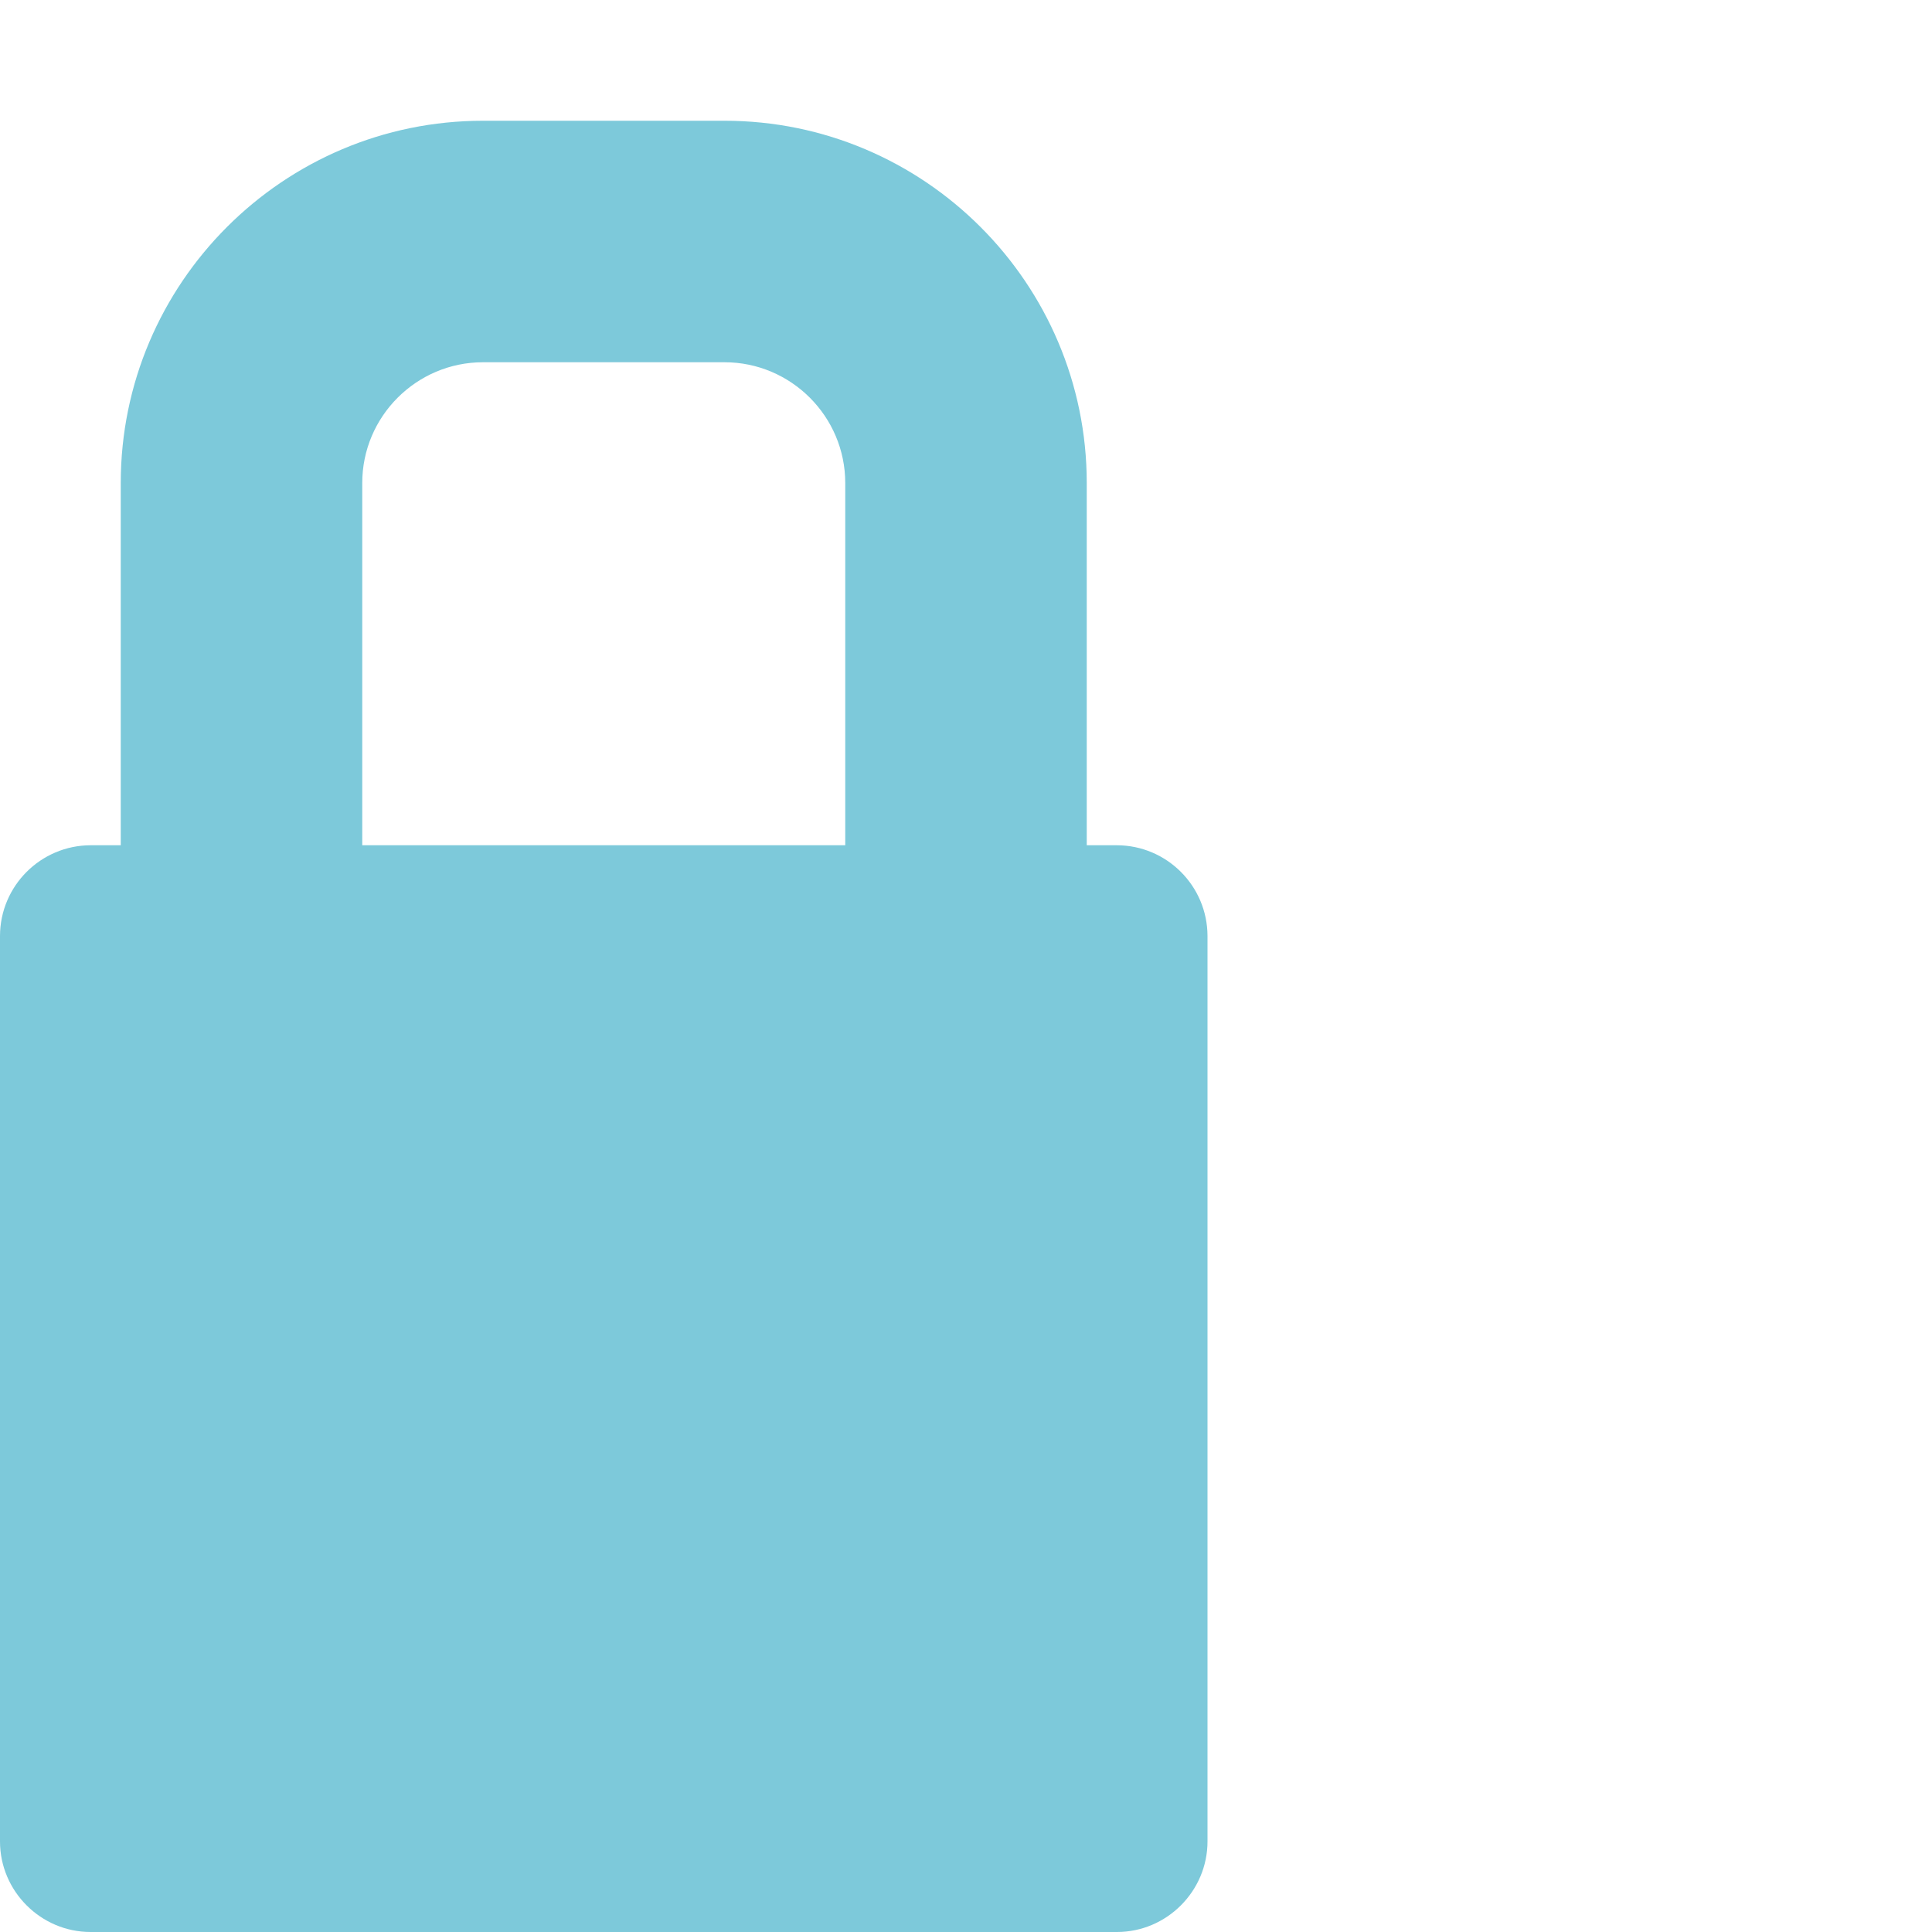
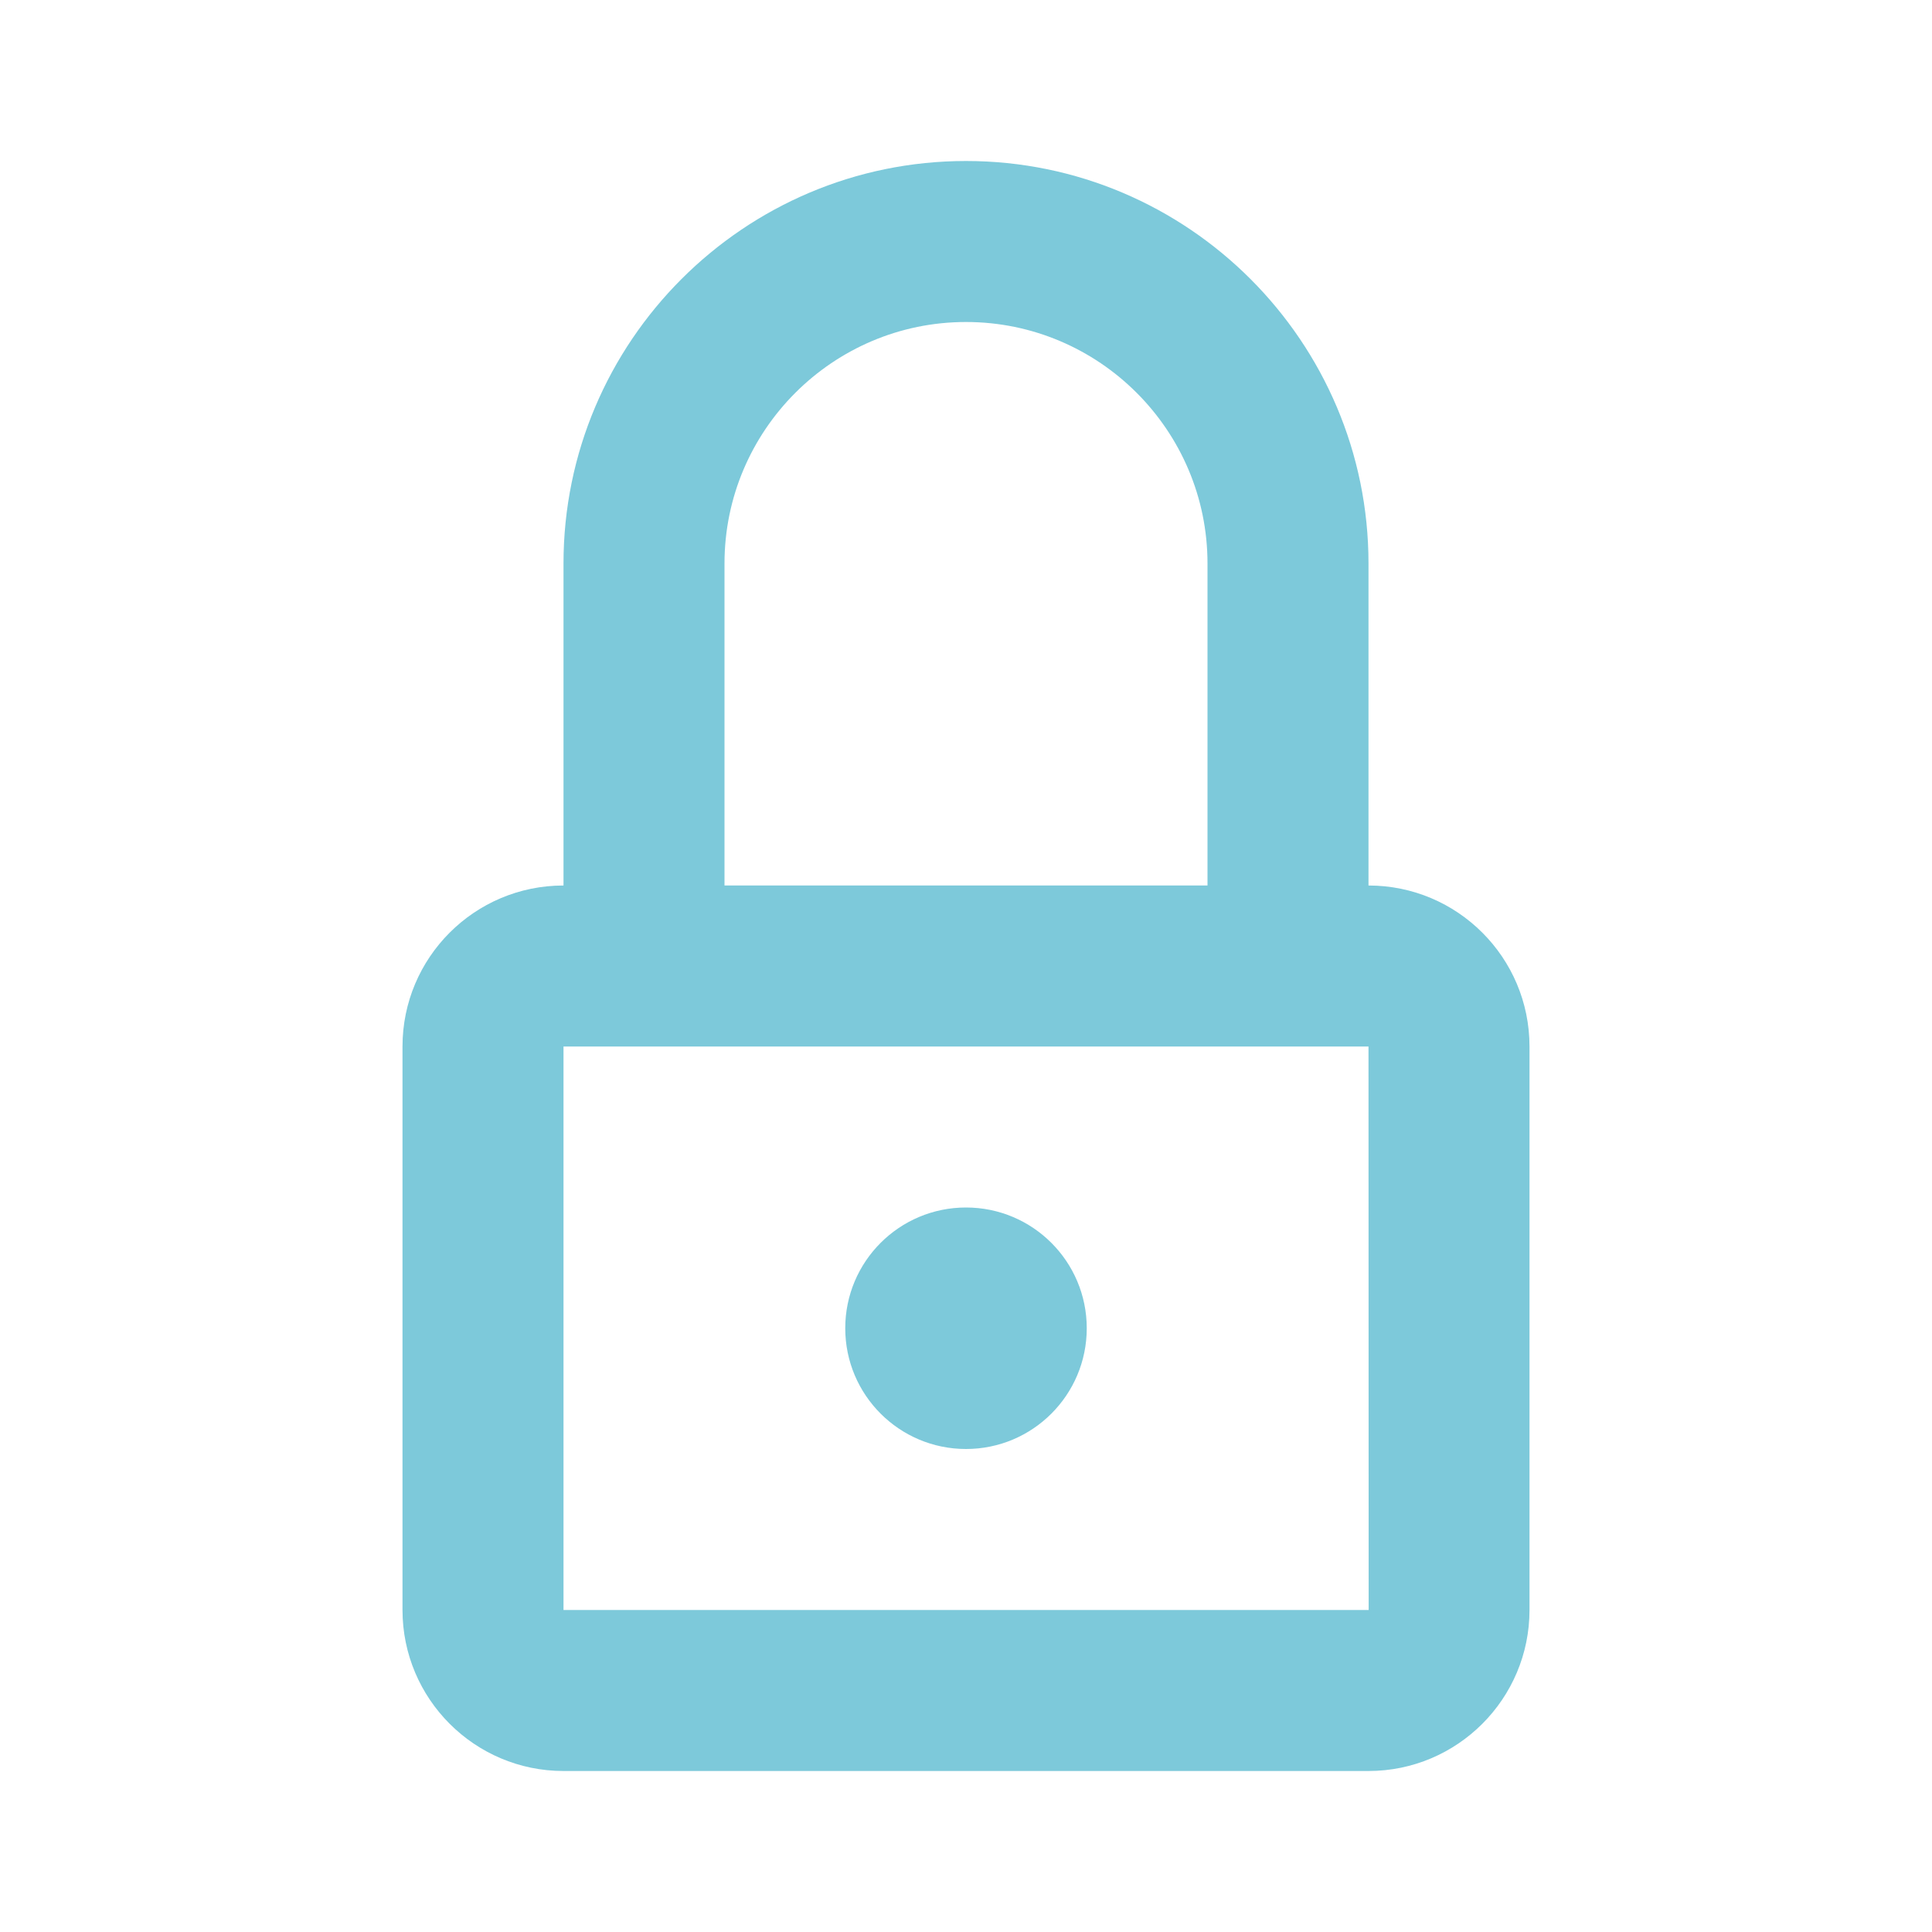
- <svg xmlns="http://www.w3.org/2000/svg" width="16" height="16" viewBox="0 0 16 16">
-   <path fill="#7DC9DA" d="M9.25 7H9V4c0-1.654-1.346-3-3-3H4C2.346 1 1 2.346 1 4v3H.75a.753.753 0 0 0-.75.75v7.5c0 .412.338.75.75.75h8.5c.412 0 .75-.338.75-.75v-7.5A.753.753 0 0 0 9.25 7zM3 4c0-.551.449-1 1-1h2c.551 0 1 .449 1 1v3H3V4z" />
+ <svg xmlns="http://www.w3.org/2000/svg" width="24" height="24" viewBox="0 0 24 24">
+   <g transform="translate(5 2)" fill="#7DC9DA">
+     <circle cx="7" cy="14.5" r="1.5" />
+     <path d="M12 9V5c0-2.757-2.243-5-5-5S2 2.243 2 5v4a2 2 0 0 0-2 2v7c0 1.103.896 2 2 2h10c1.104 0 2-.897 2-2v-7a2 2 0 0 0-2-2zM4 5c0-1.654 1.346-3 3-3s3 1.346 3 3v4H4V5zM2 18v-7h10l.002 7H2z" />
+   </g>
</svg>
